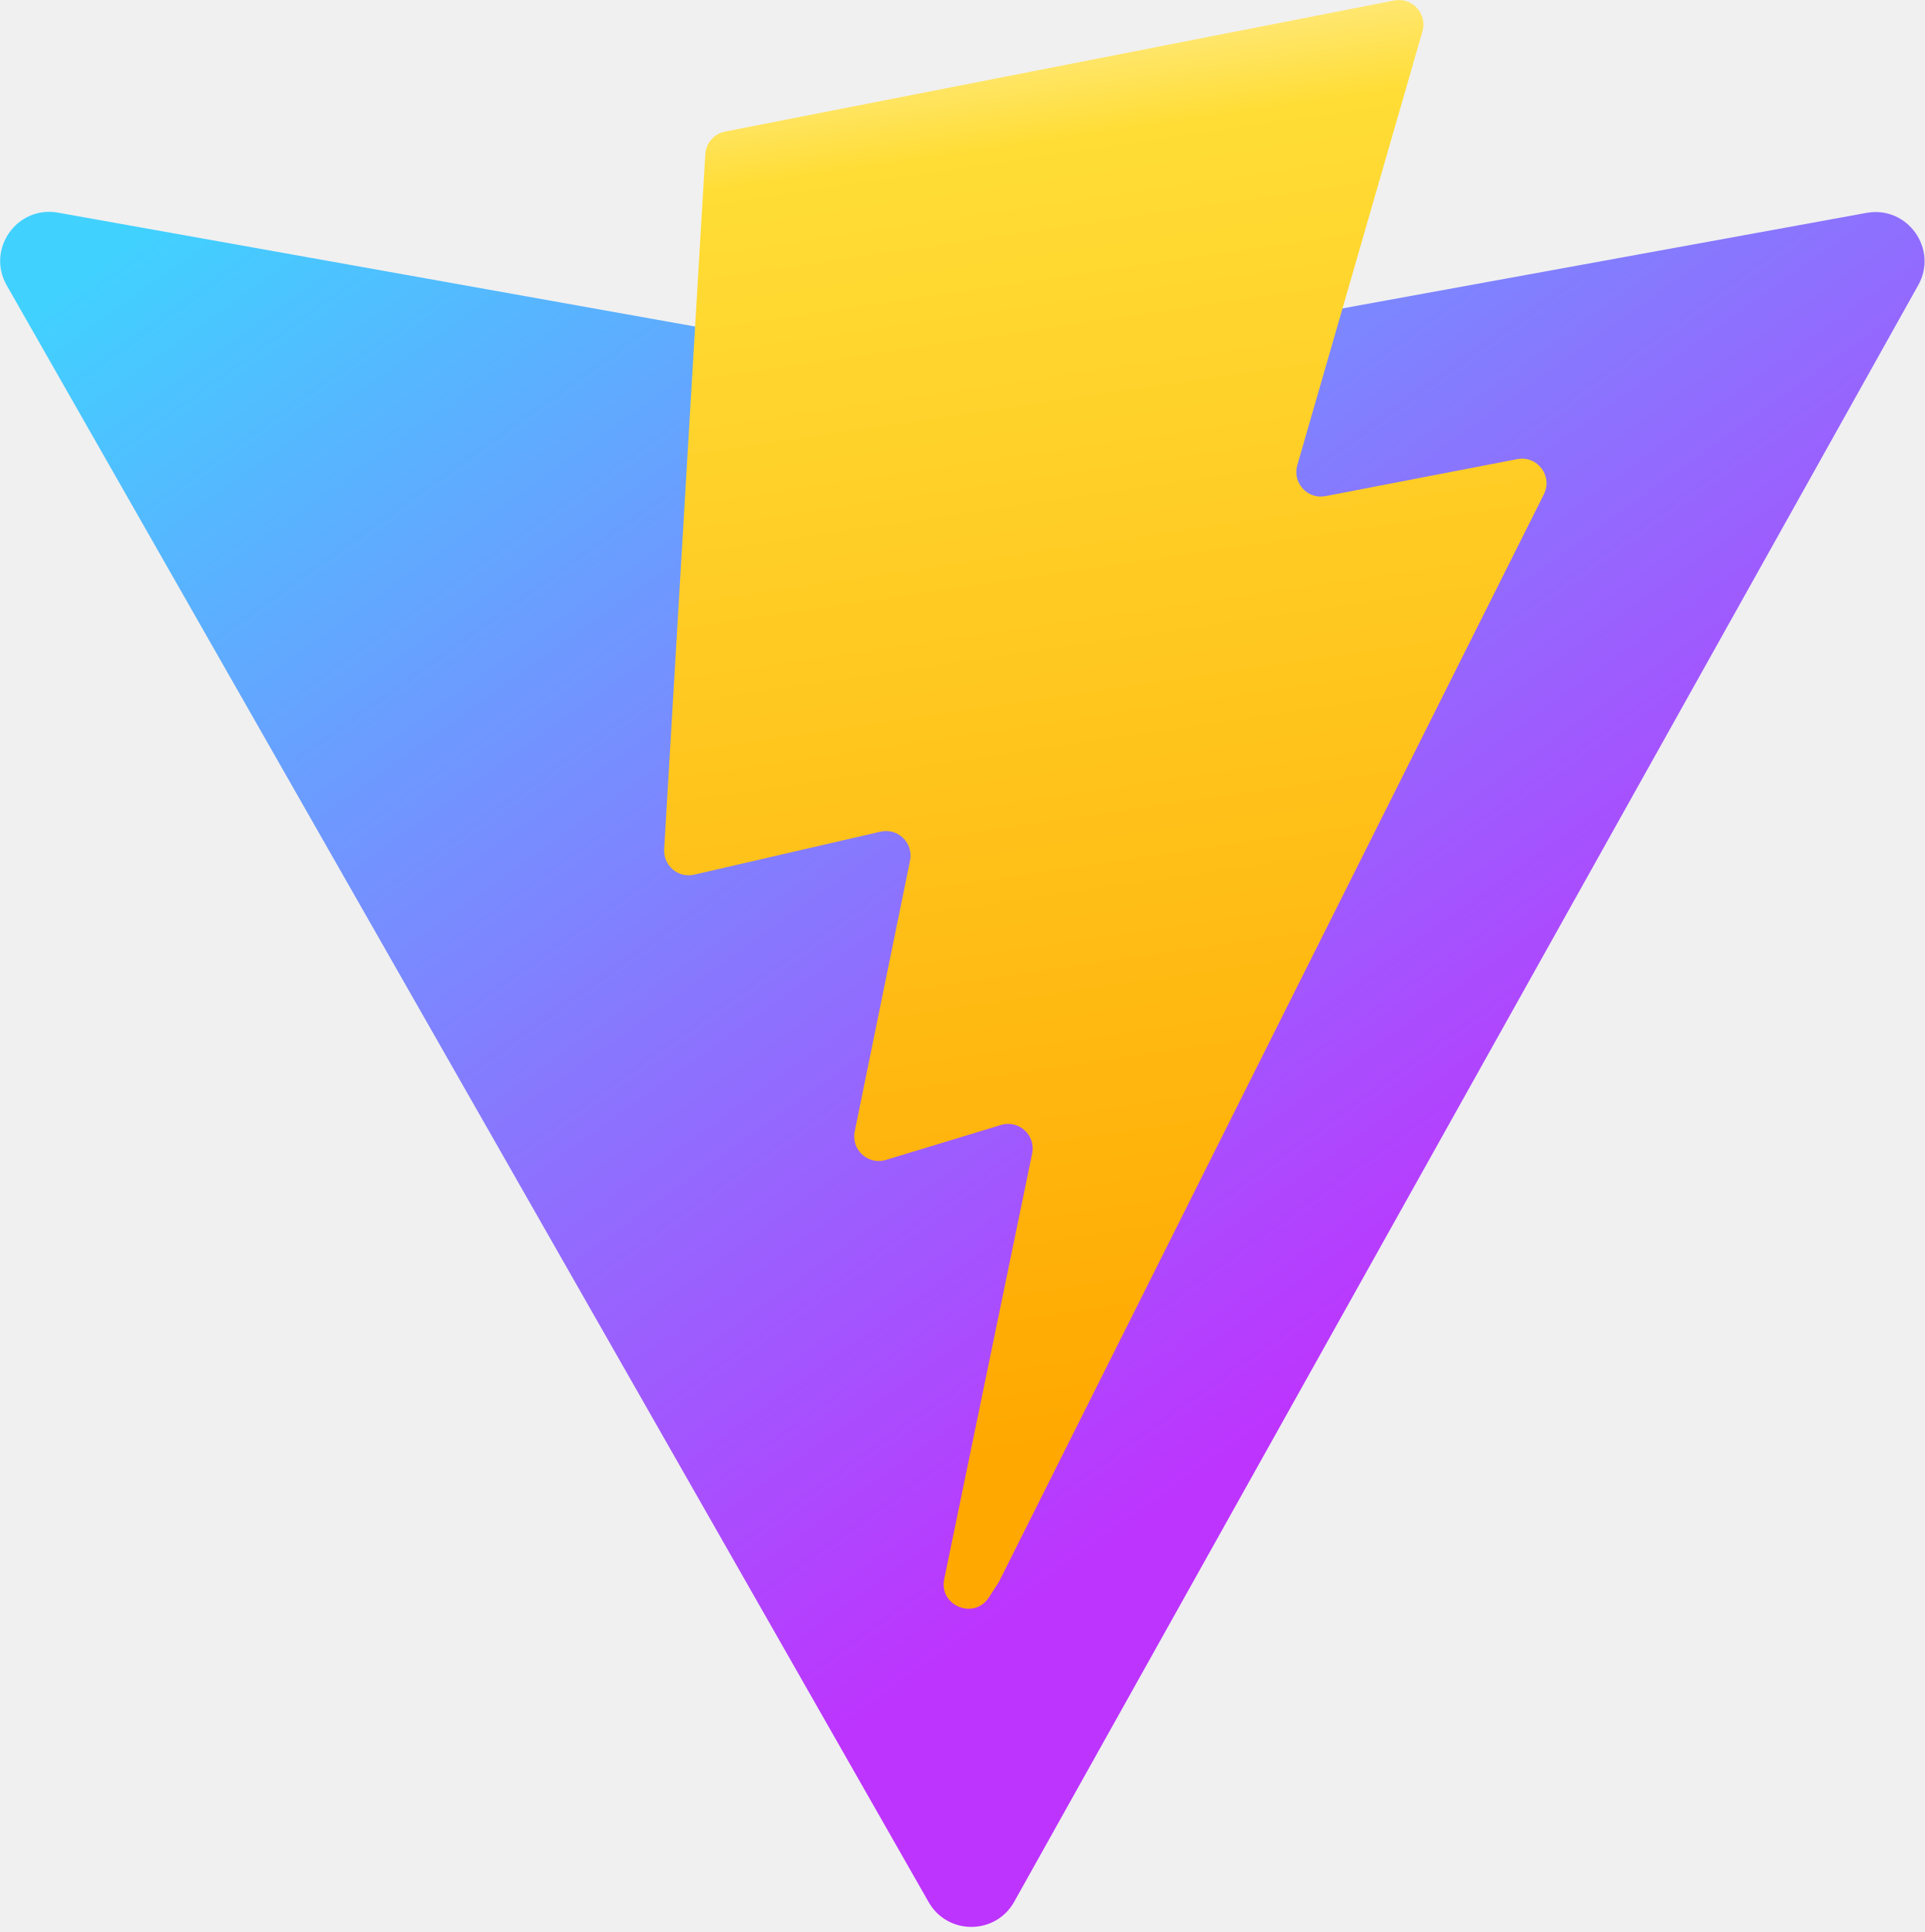
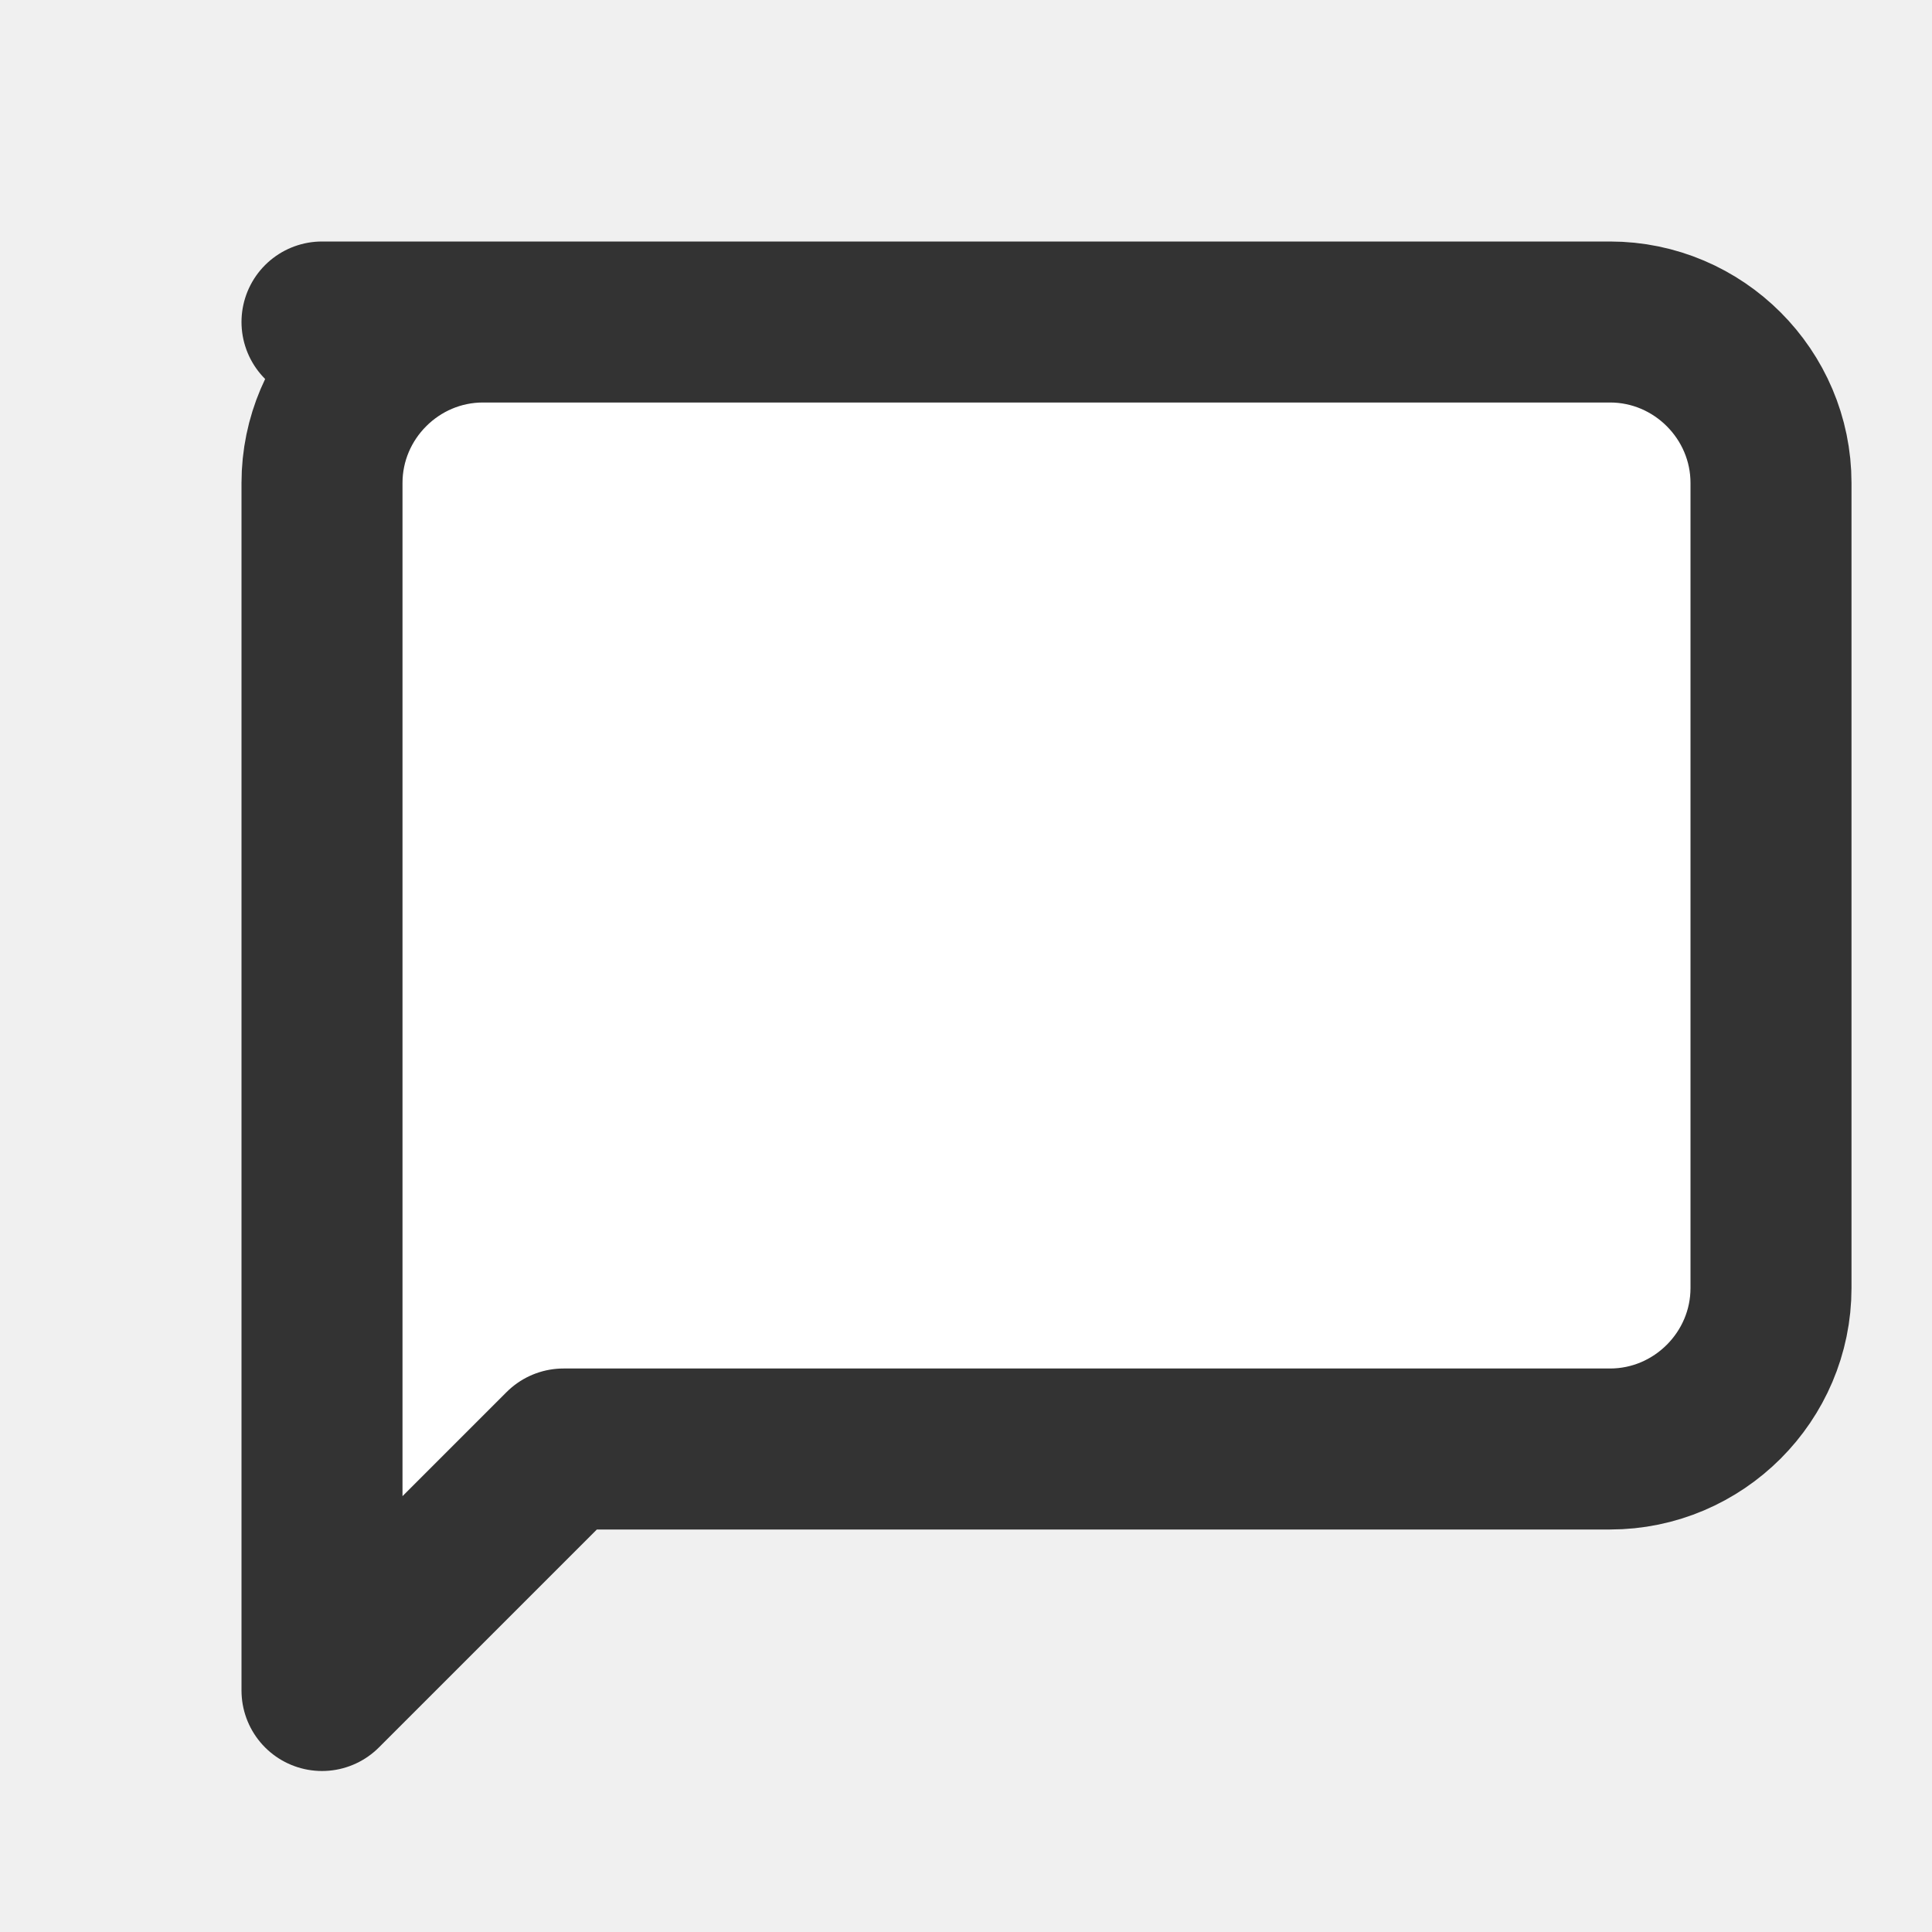
- <svg xmlns="http://www.w3.org/2000/svg" aria-hidden="true" role="img" class="iconify iconify--logos" width="31.88" height="32" preserveAspectRatio="xMidYMid meet" viewBox="0 0 256 257">
-   <defs>
-     <linearGradient id="IconifyId1813088fe1fbc01fb466" x1="-.828%" x2="57.636%" y1="7.652%" y2="78.411%">
-       <stop offset="0%" stop-color="#41D1FF" />
-       <stop offset="100%" stop-color="#BD34FE" />
-     </linearGradient>
-     <linearGradient id="IconifyId1813088fe1fbc01fb467" x1="43.376%" x2="50.316%" y1="2.242%" y2="89.03%">
-       <stop offset="0%" stop-color="#FFEA83" />
-       <stop offset="8.333%" stop-color="#FFDD35" />
-       <stop offset="100%" stop-color="#FFA800" />
-     </linearGradient>
-   </defs>
-   <path fill="url(#IconifyId1813088fe1fbc01fb466)" d="M255.153 37.938L134.897 252.976c-2.483 4.44-8.862 4.466-11.382.048L.875 37.958c-2.746-4.814 1.371-10.646 6.827-9.67l120.385 21.517a6.537 6.537 0 0 0 2.322-.004l117.867-21.483c5.438-.991 9.574 4.796 6.877 9.62Z" />
-   <path fill="url(#IconifyId1813088fe1fbc01fb467)" d="M185.432.063L96.44 17.501a3.268 3.268 0 0 0-2.634 3.014l-5.474 92.456a3.268 3.268 0 0 0 3.997 3.378l24.777-5.718c2.318-.535 4.413 1.507 3.936 3.838l-7.361 36.047c-.495 2.426 1.782 4.5 4.151 3.78l15.304-4.649c2.372-.72 4.652 1.36 4.15 3.788l-11.698 56.621c-.732 3.542 3.979 5.473 5.943 2.437l1.313-2.028l72.516-144.72c1.215-2.423-.88-5.186-3.54-4.672l-25.505 4.922c-2.396.462-4.435-1.77-3.759-4.114l16.646-57.705c.677-2.35-1.37-4.583-3.769-4.113Z" />
+ <svg xmlns="http://www.w3.org/2000/svg" width="48" height="48" viewBox="0 0 24 24" fill="none">
+   <path d="M4 4H20C21.1 4 22 4.9 22 6V16C22 17.1 21.1 18 20 18H7L4 21V6C4 4.9 4.9 4 6 4Z" stroke="#333" stroke-width="2" stroke-linecap="round" stroke-linejoin="round" fill="white" />
</svg>
